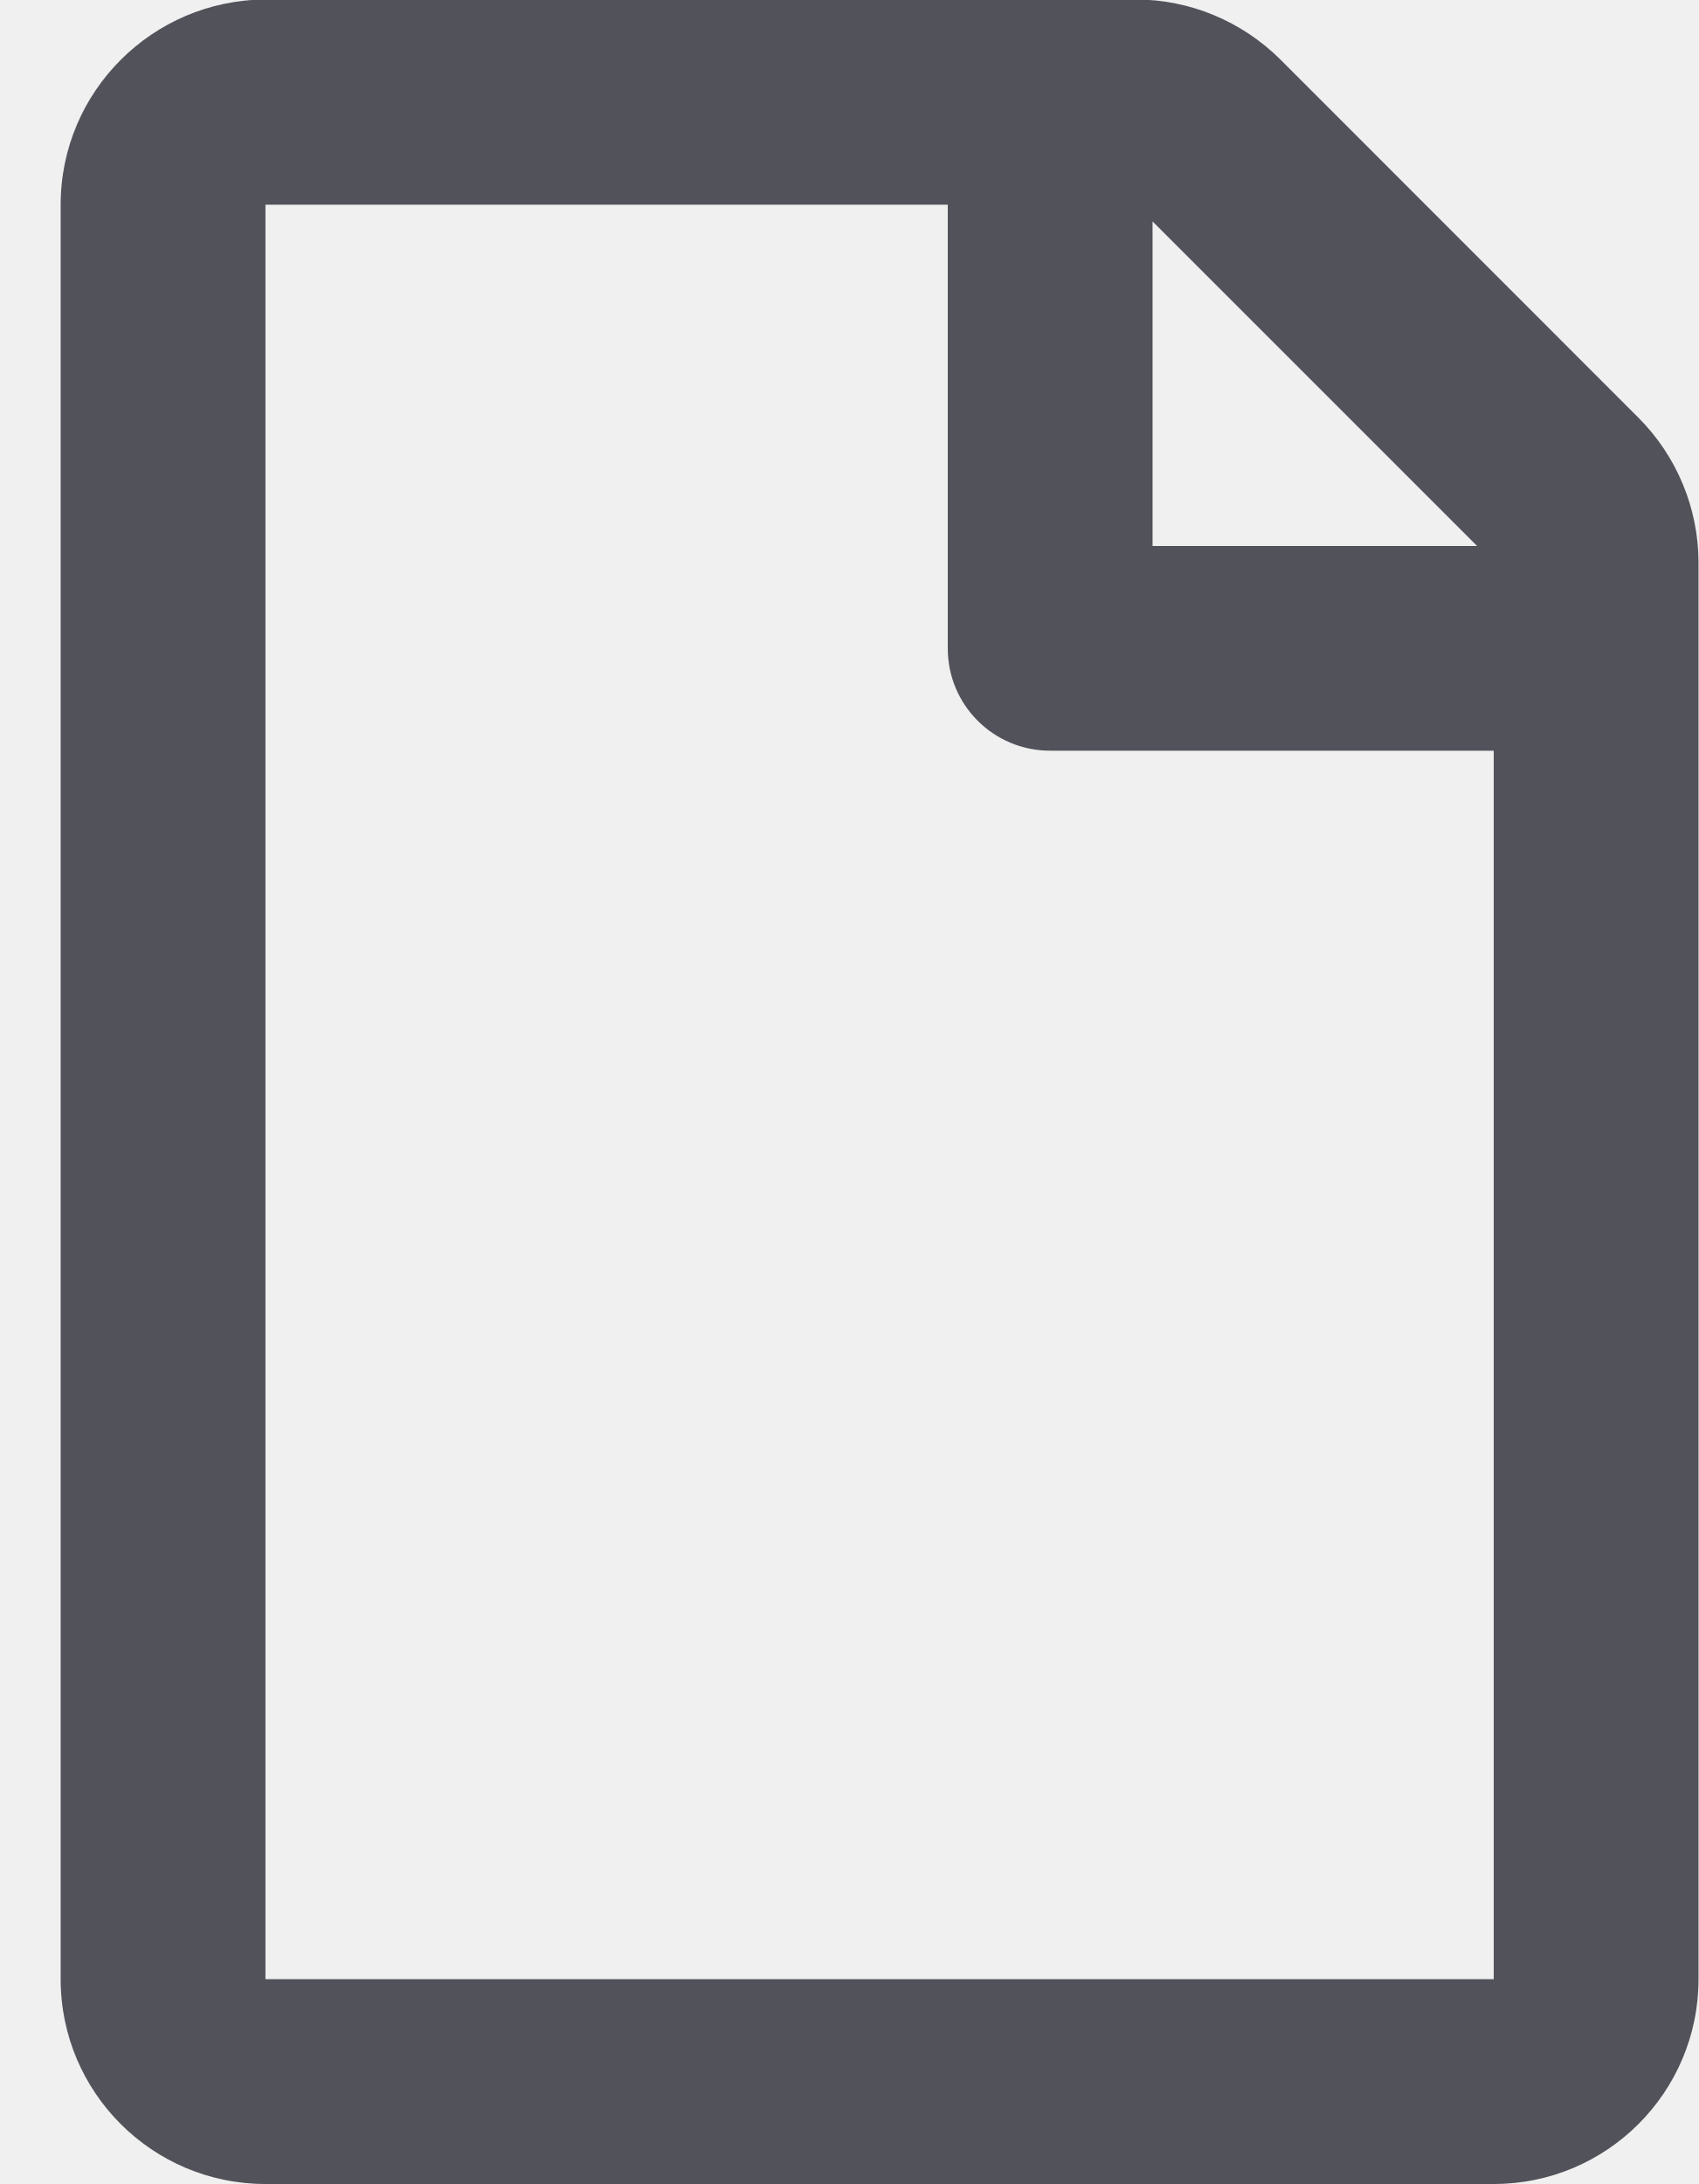
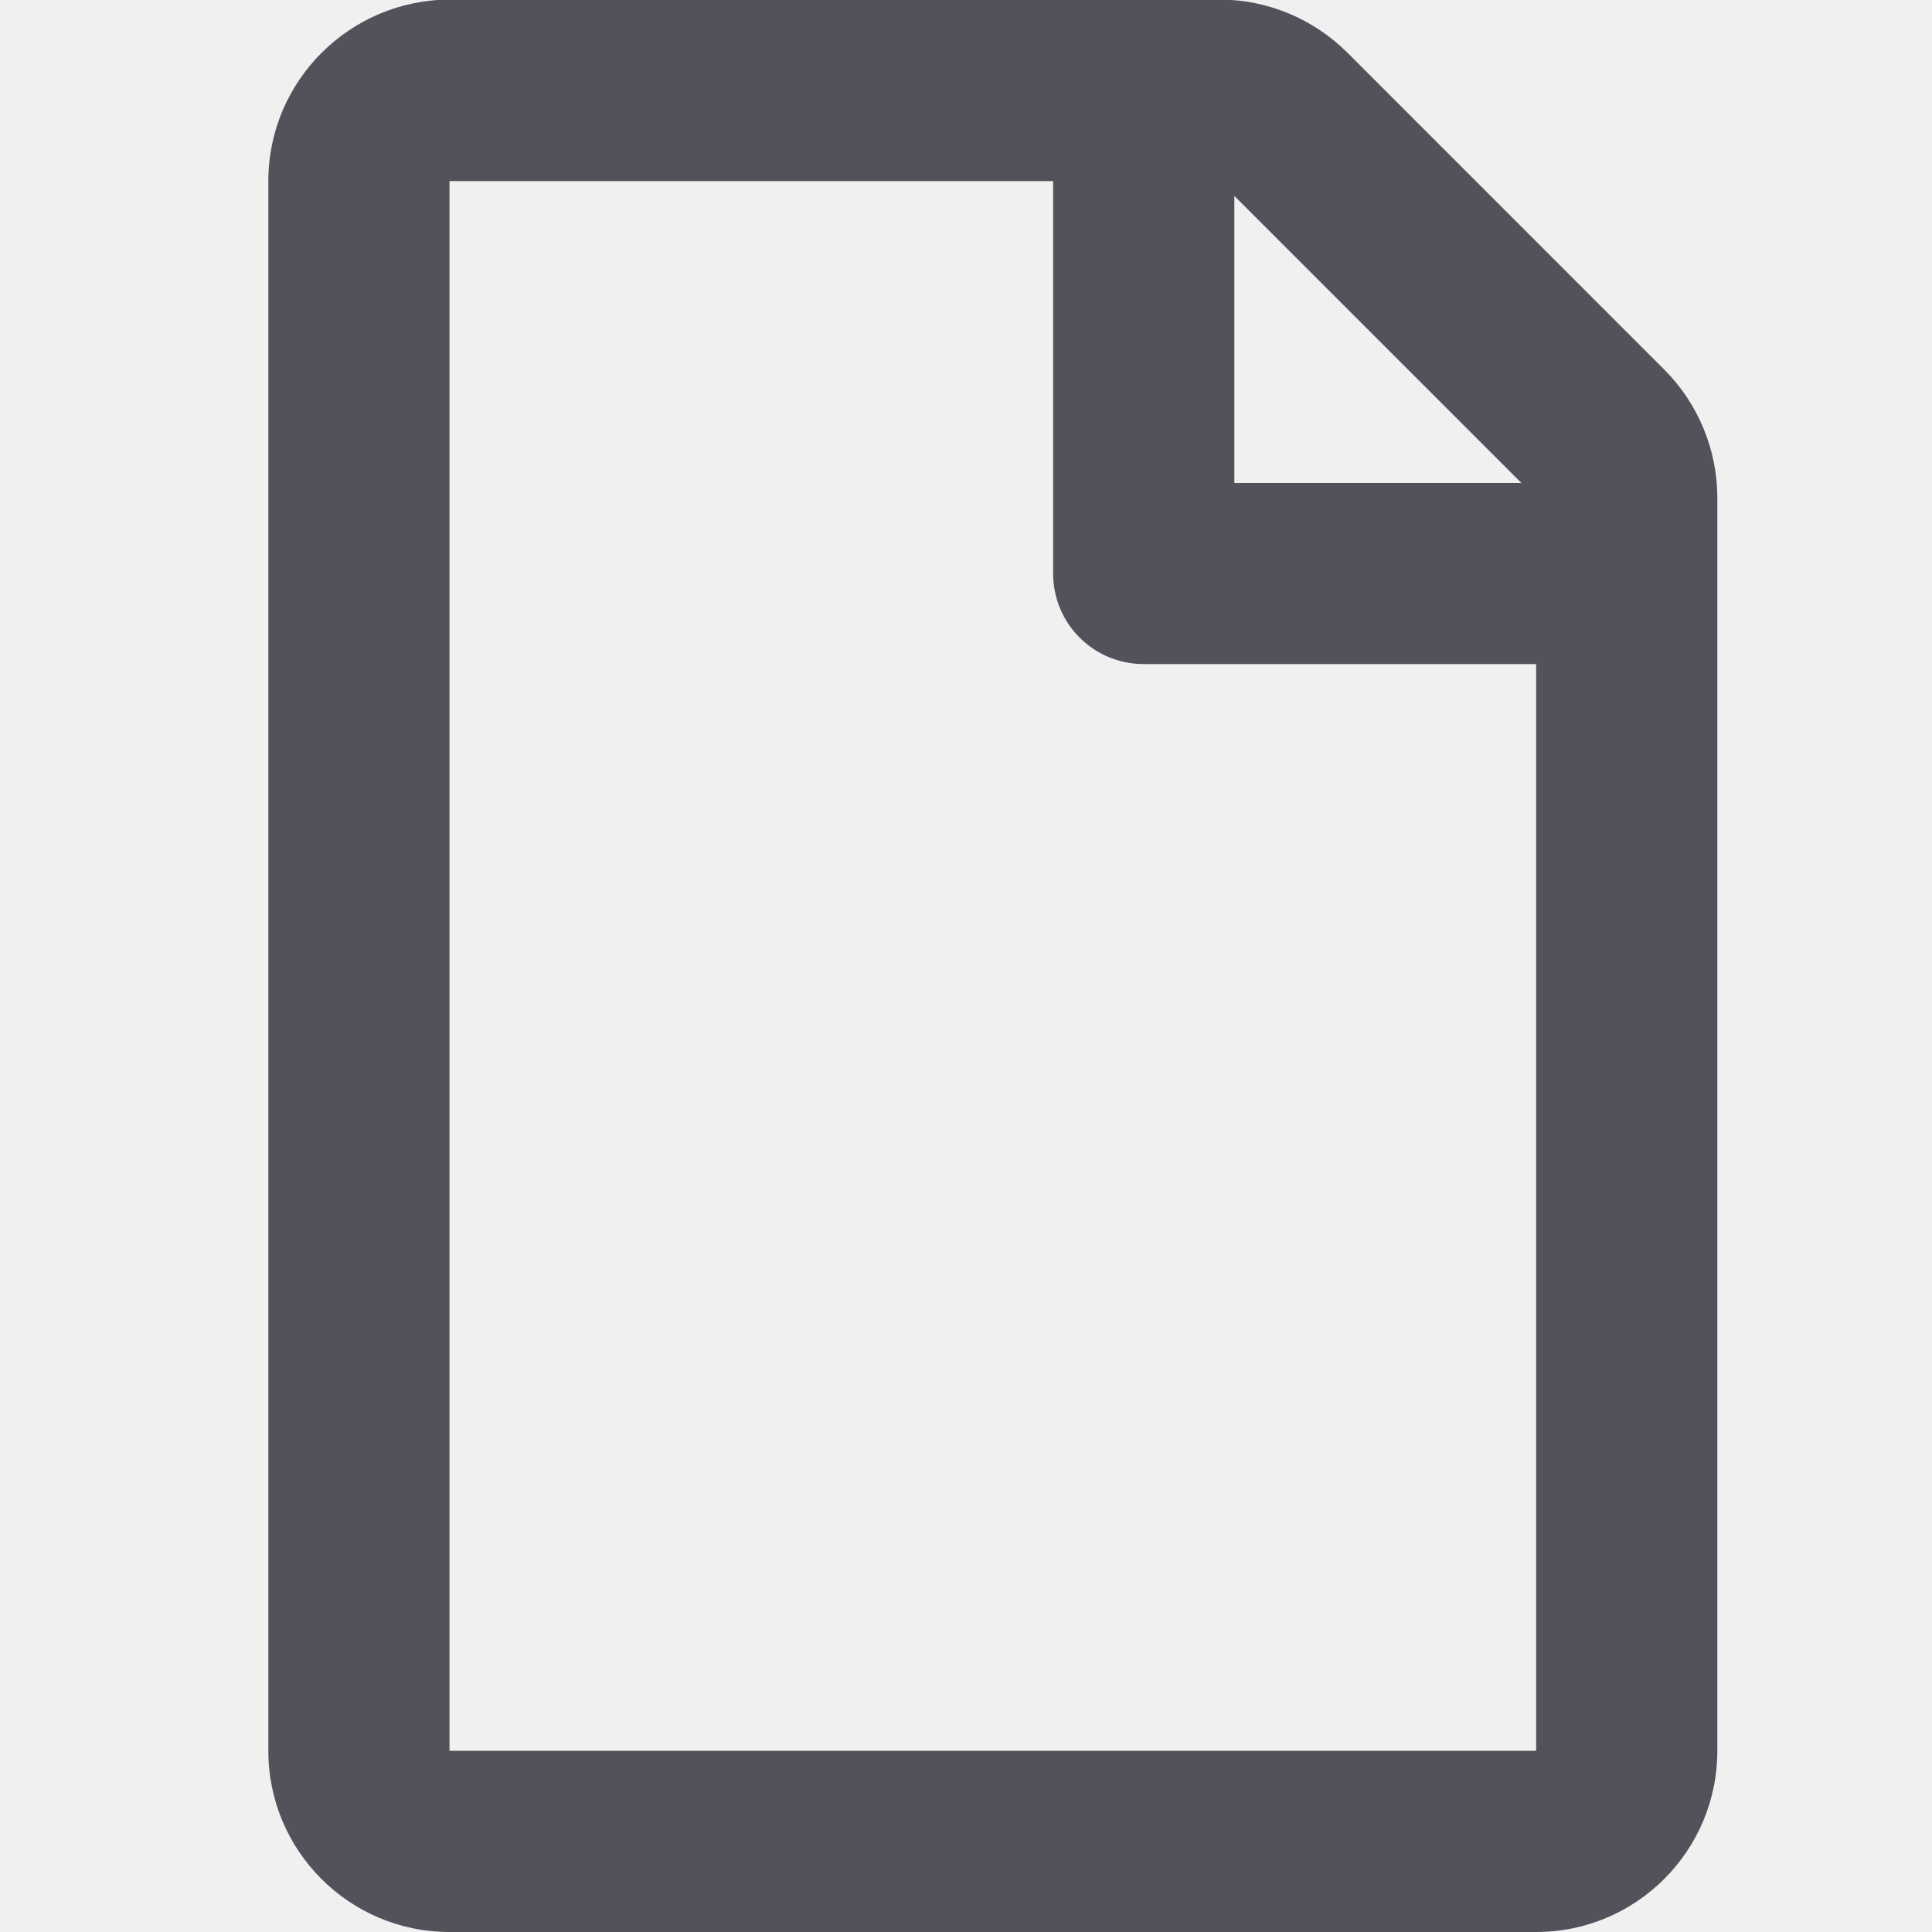
- <svg xmlns="http://www.w3.org/2000/svg" width="14" height="18" viewBox="0 0 14 18" fill="none">
+ <svg xmlns="http://www.w3.org/2000/svg" width="20" height="20" viewBox="0 0 14 18" fill="none">
  <g clip-path="url(#clip0_3422:34068)">
    <path d="M13.504 3.442L10.555 0.492C10.238 0.176 9.809 -0.004 9.363 -0.004H2.188C1.256 -2.4414e-05 0.5 0.756 0.5 1.687V16.312C0.5 17.244 1.256 18 2.188 18H12.312C13.244 18 14 17.244 14 16.312V4.637C14 4.191 13.821 3.758 13.504 3.442ZM12.175 4.5H9.5V1.825L12.175 4.5ZM2.188 16.312V1.687H7.812V5.344C7.812 5.811 8.189 6.187 8.656 6.187H12.312V16.312H2.188Z" fill="#52525B" />
  </g>
  <defs>
    <clipPath id="clip0_3422:34068">
      <rect width="13.5" height="18" fill="white" transform="translate(0.5)" />
    </clipPath>
  </defs>
</svg>
